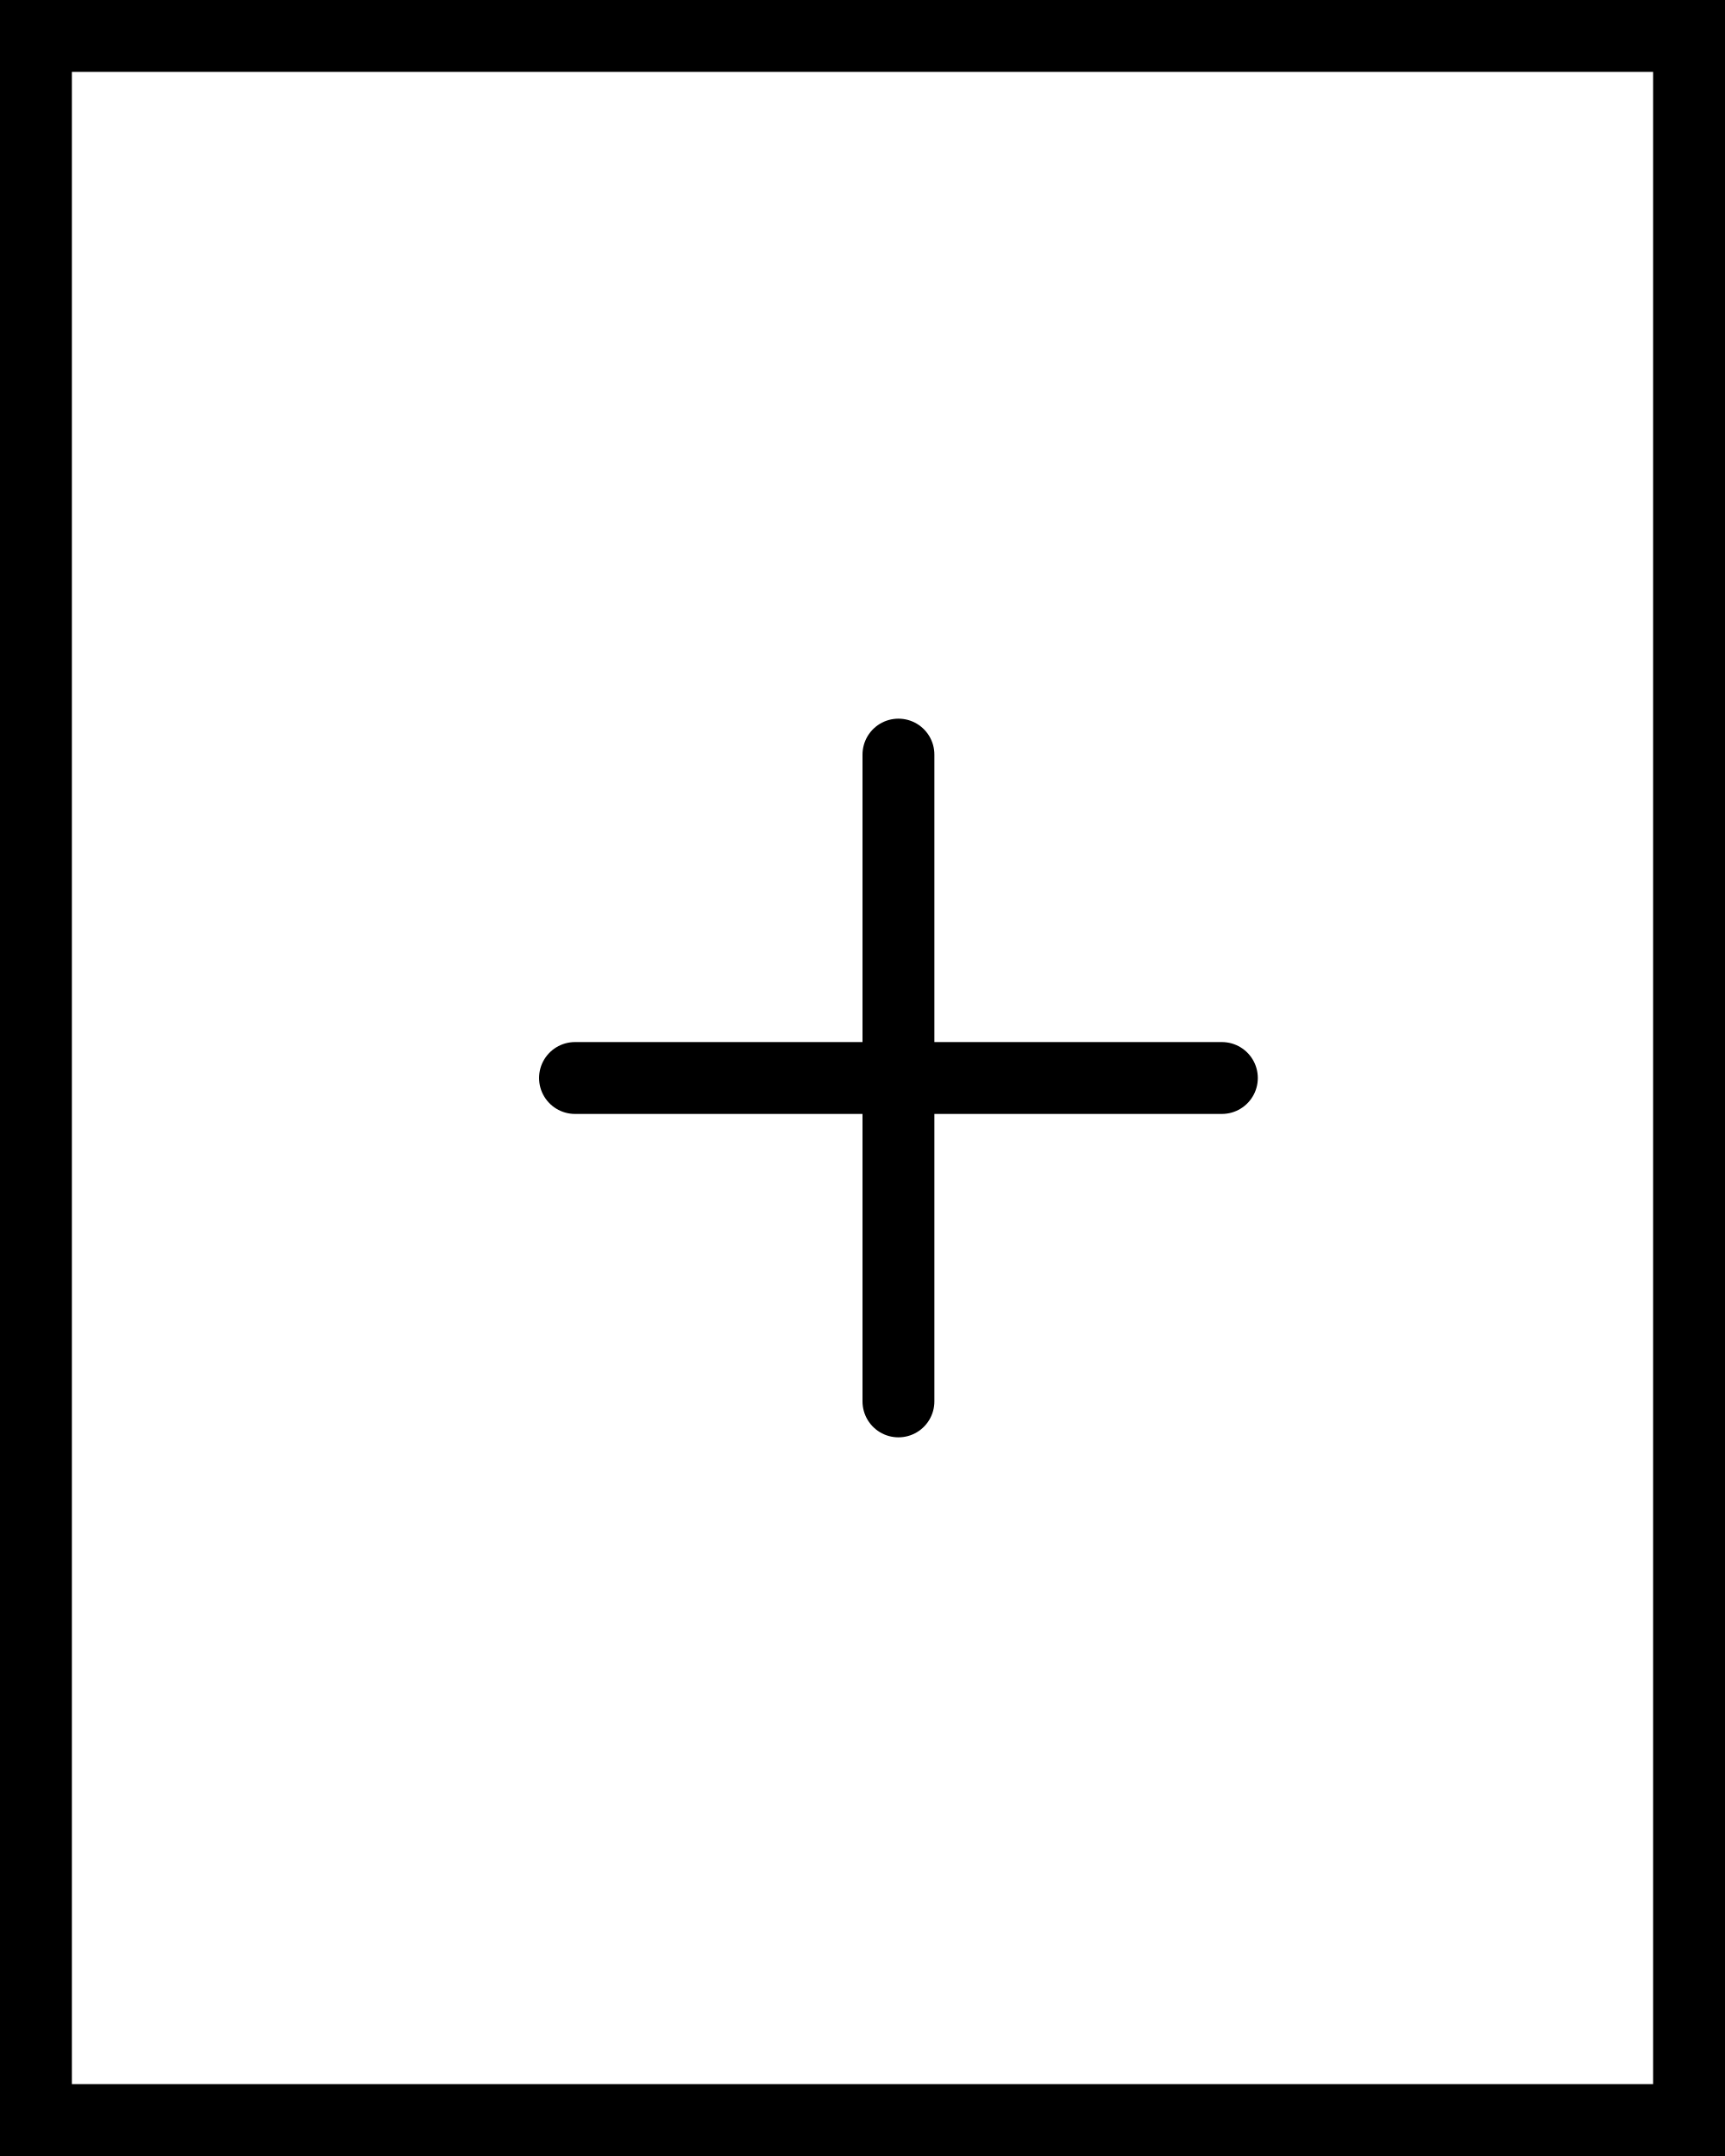
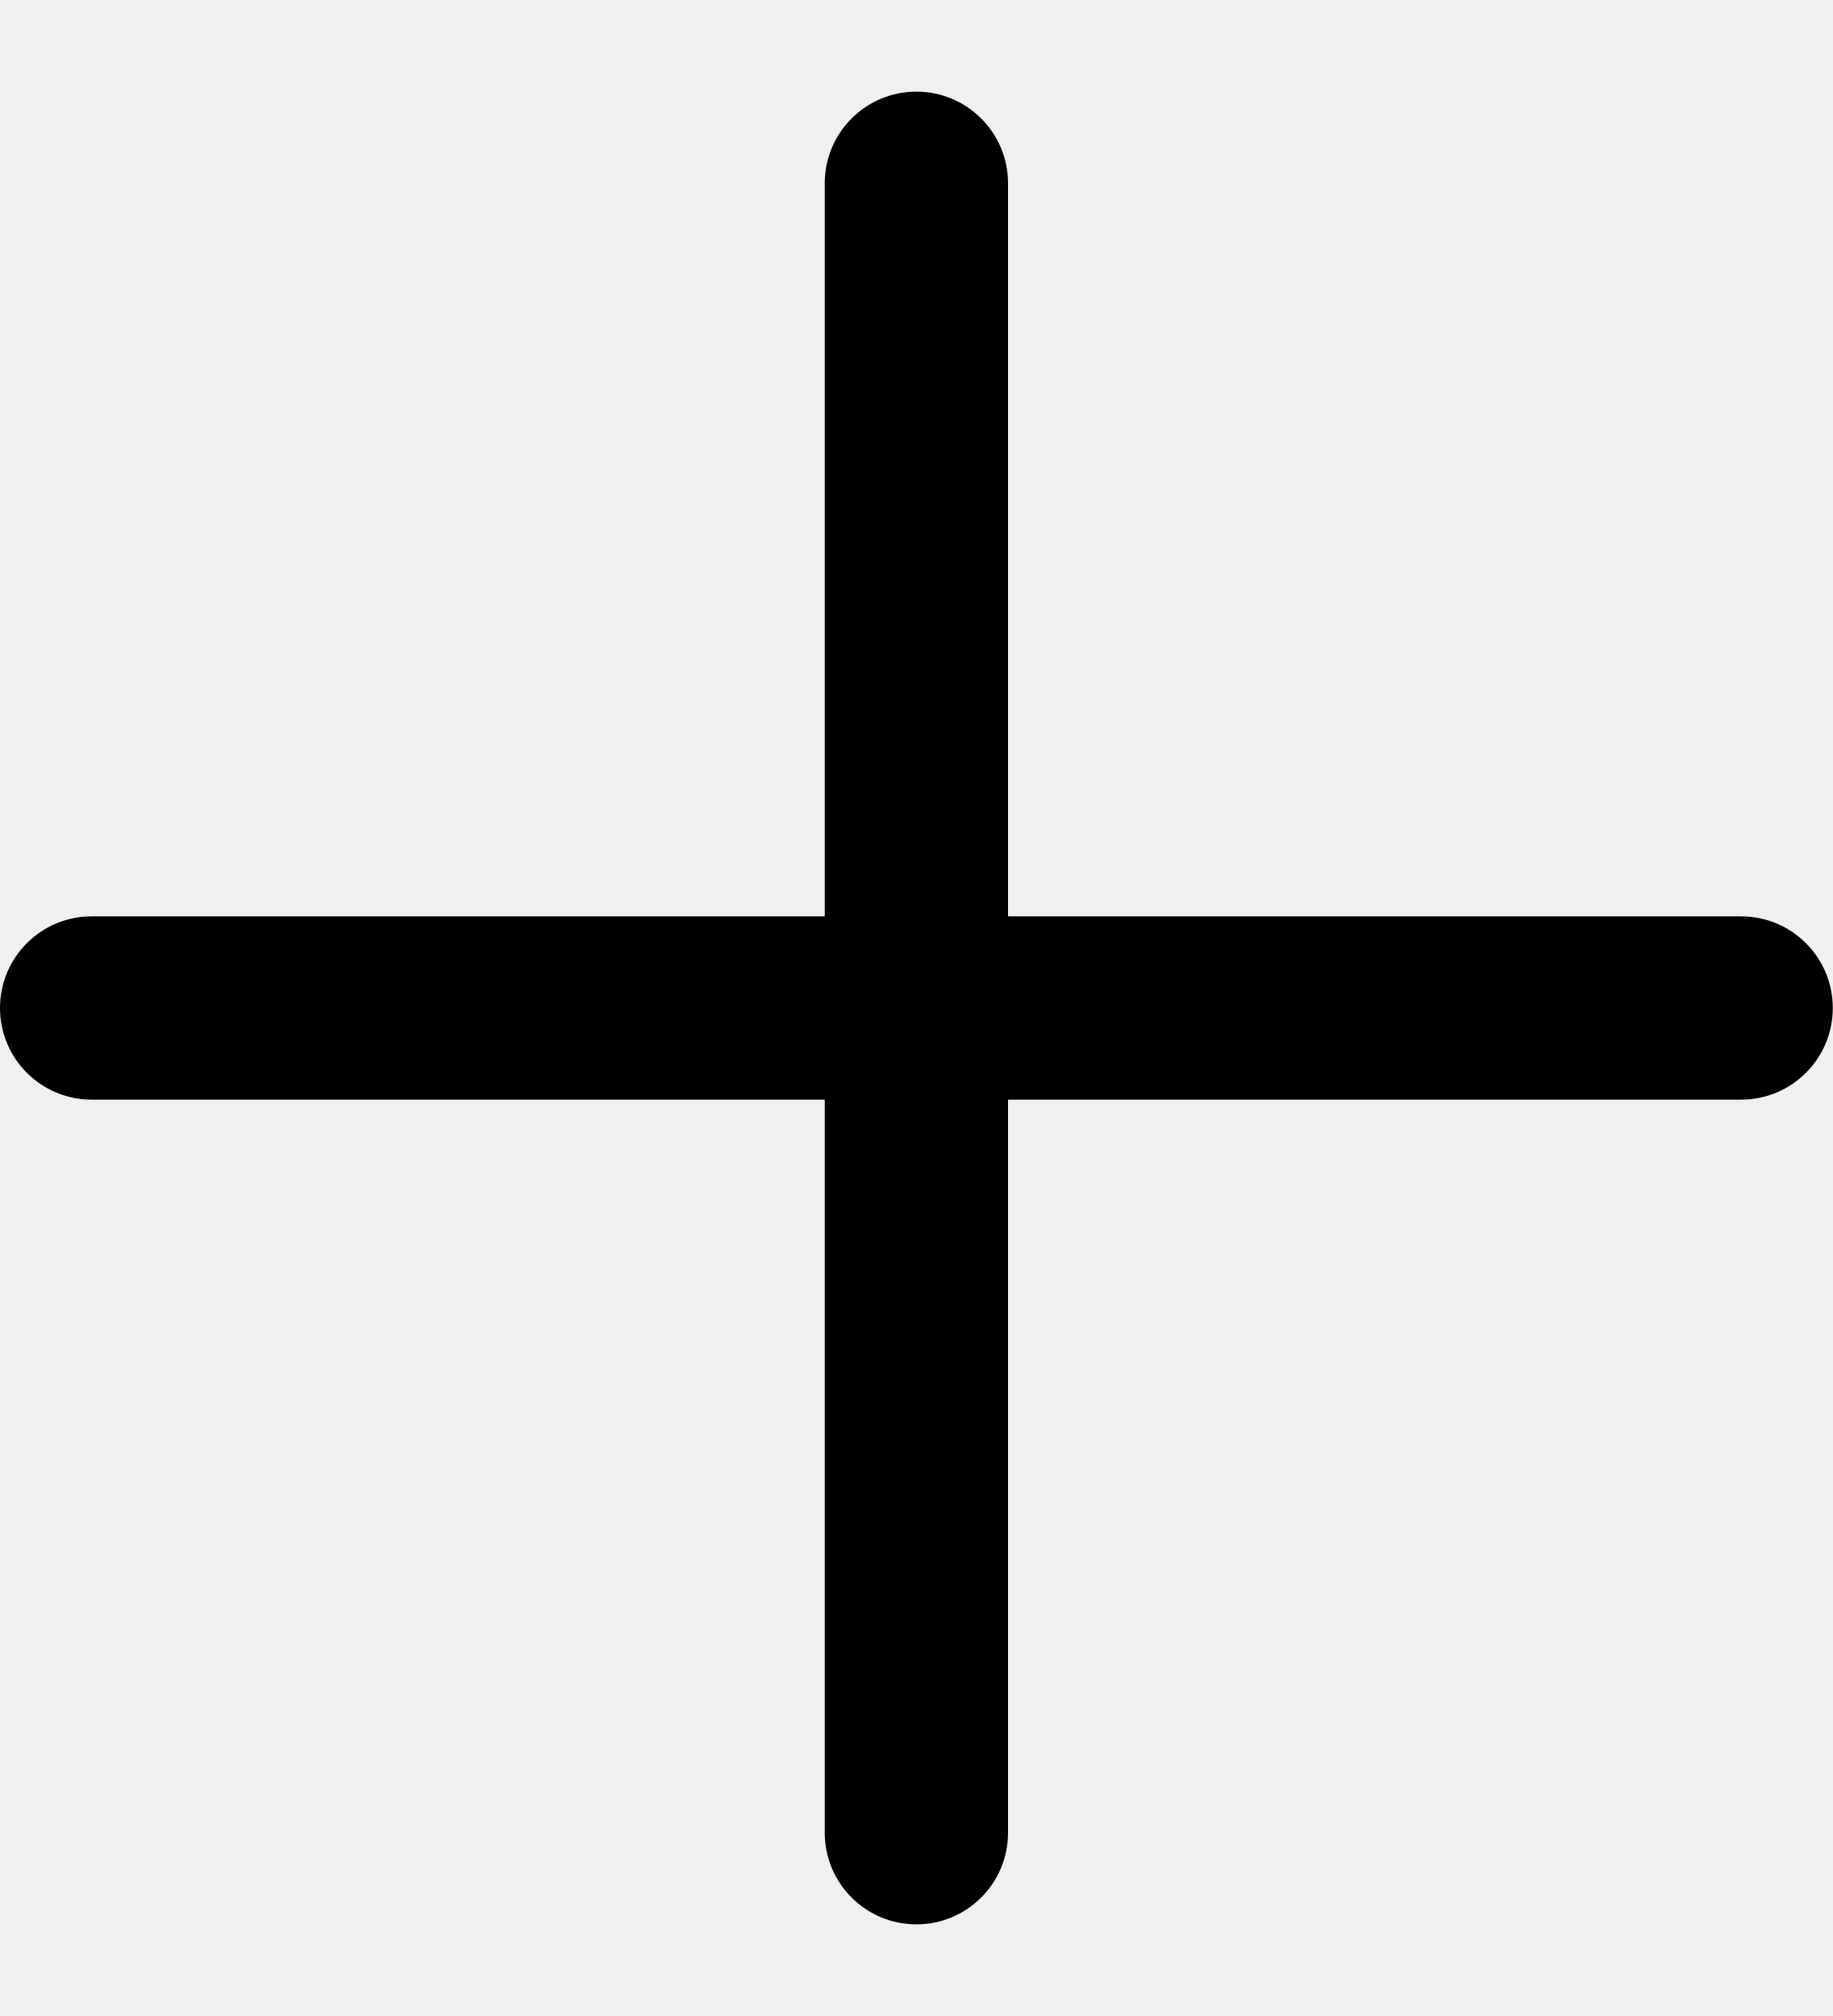
- <svg xmlns="http://www.w3.org/2000/svg" viewBox="0 0 24 30" fill="none">
-   <rect x="-0.5" y="0.5" width="23" height="29" transform="matrix(-1 0 0 1 23 0)" fill="white" stroke="black" />
-   <path d="M8 15H17" stroke="black" stroke-linecap="round" />
-   <path d="M12.5 19.5V10.5" stroke="black" stroke-linecap="round" />
+ <svg xmlns="http://www.w3.org/2000/svg" viewBox="0 0 10 11" fill="none">
+   <rect y="5" width="10" height="1" rx="0.5" fill="black" />
+   <rect x="4.5" y="0.5" width="1" height="10" rx="0.5" fill="black" />
</svg>
